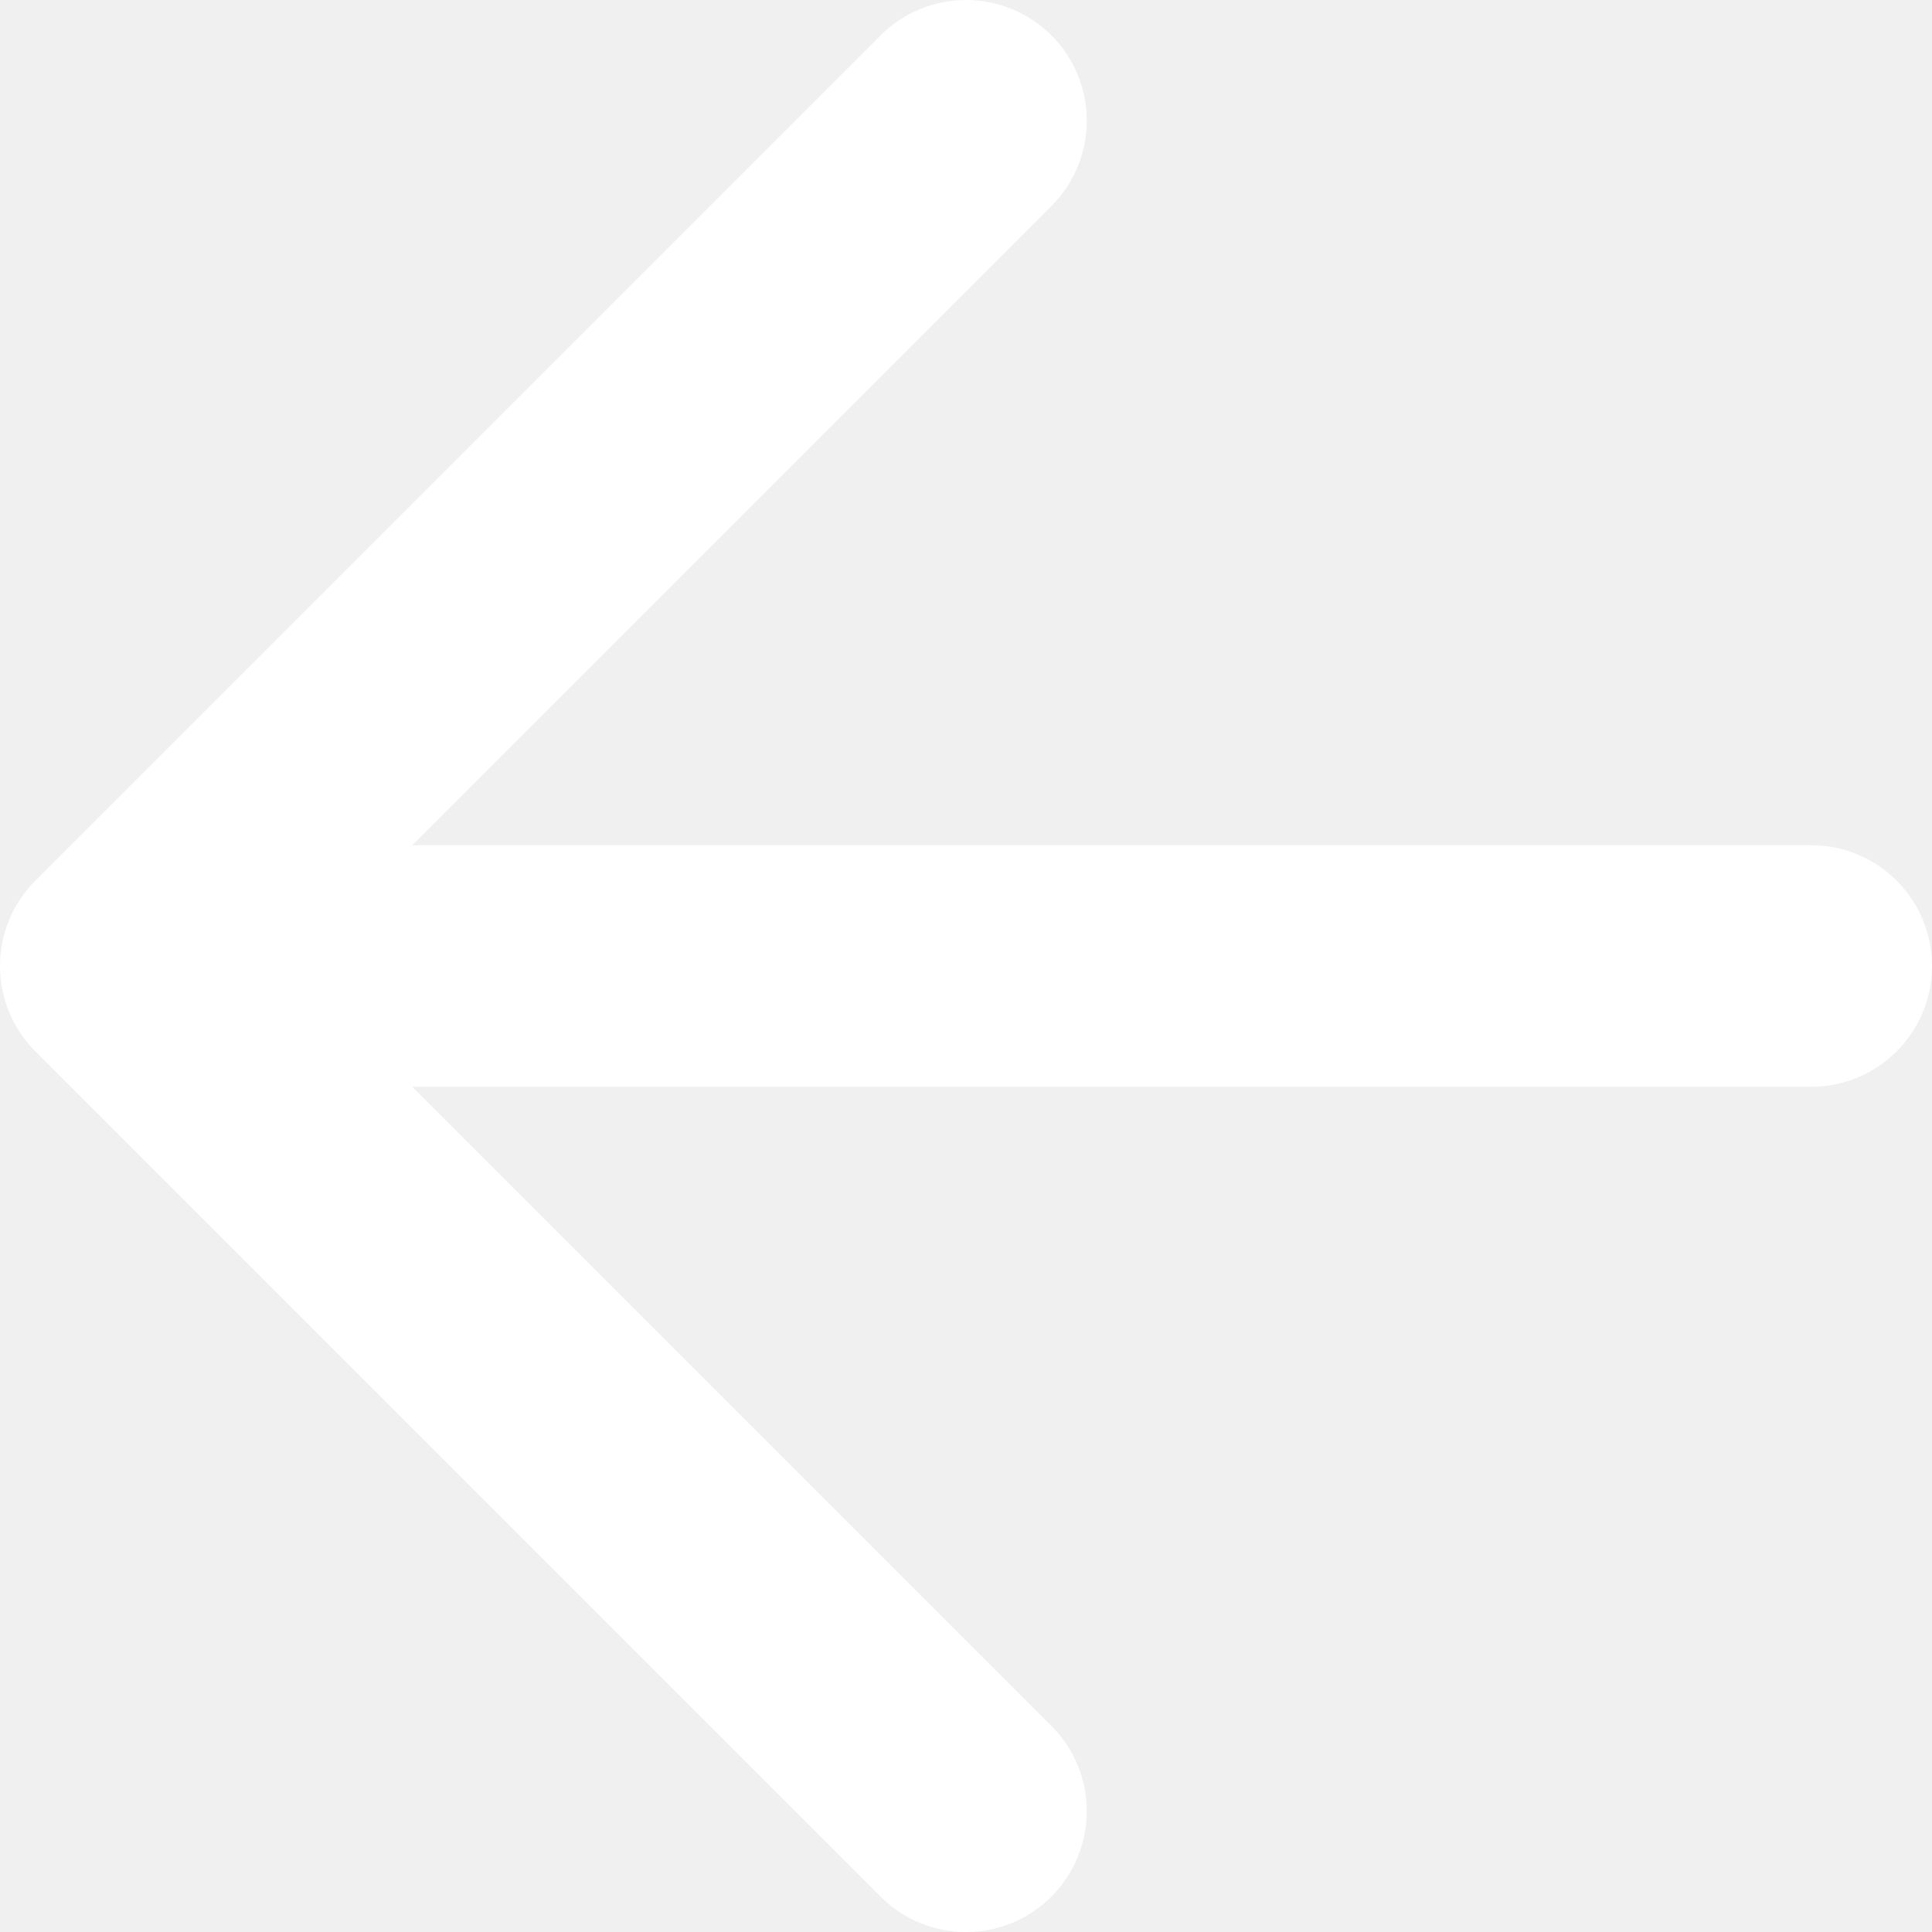
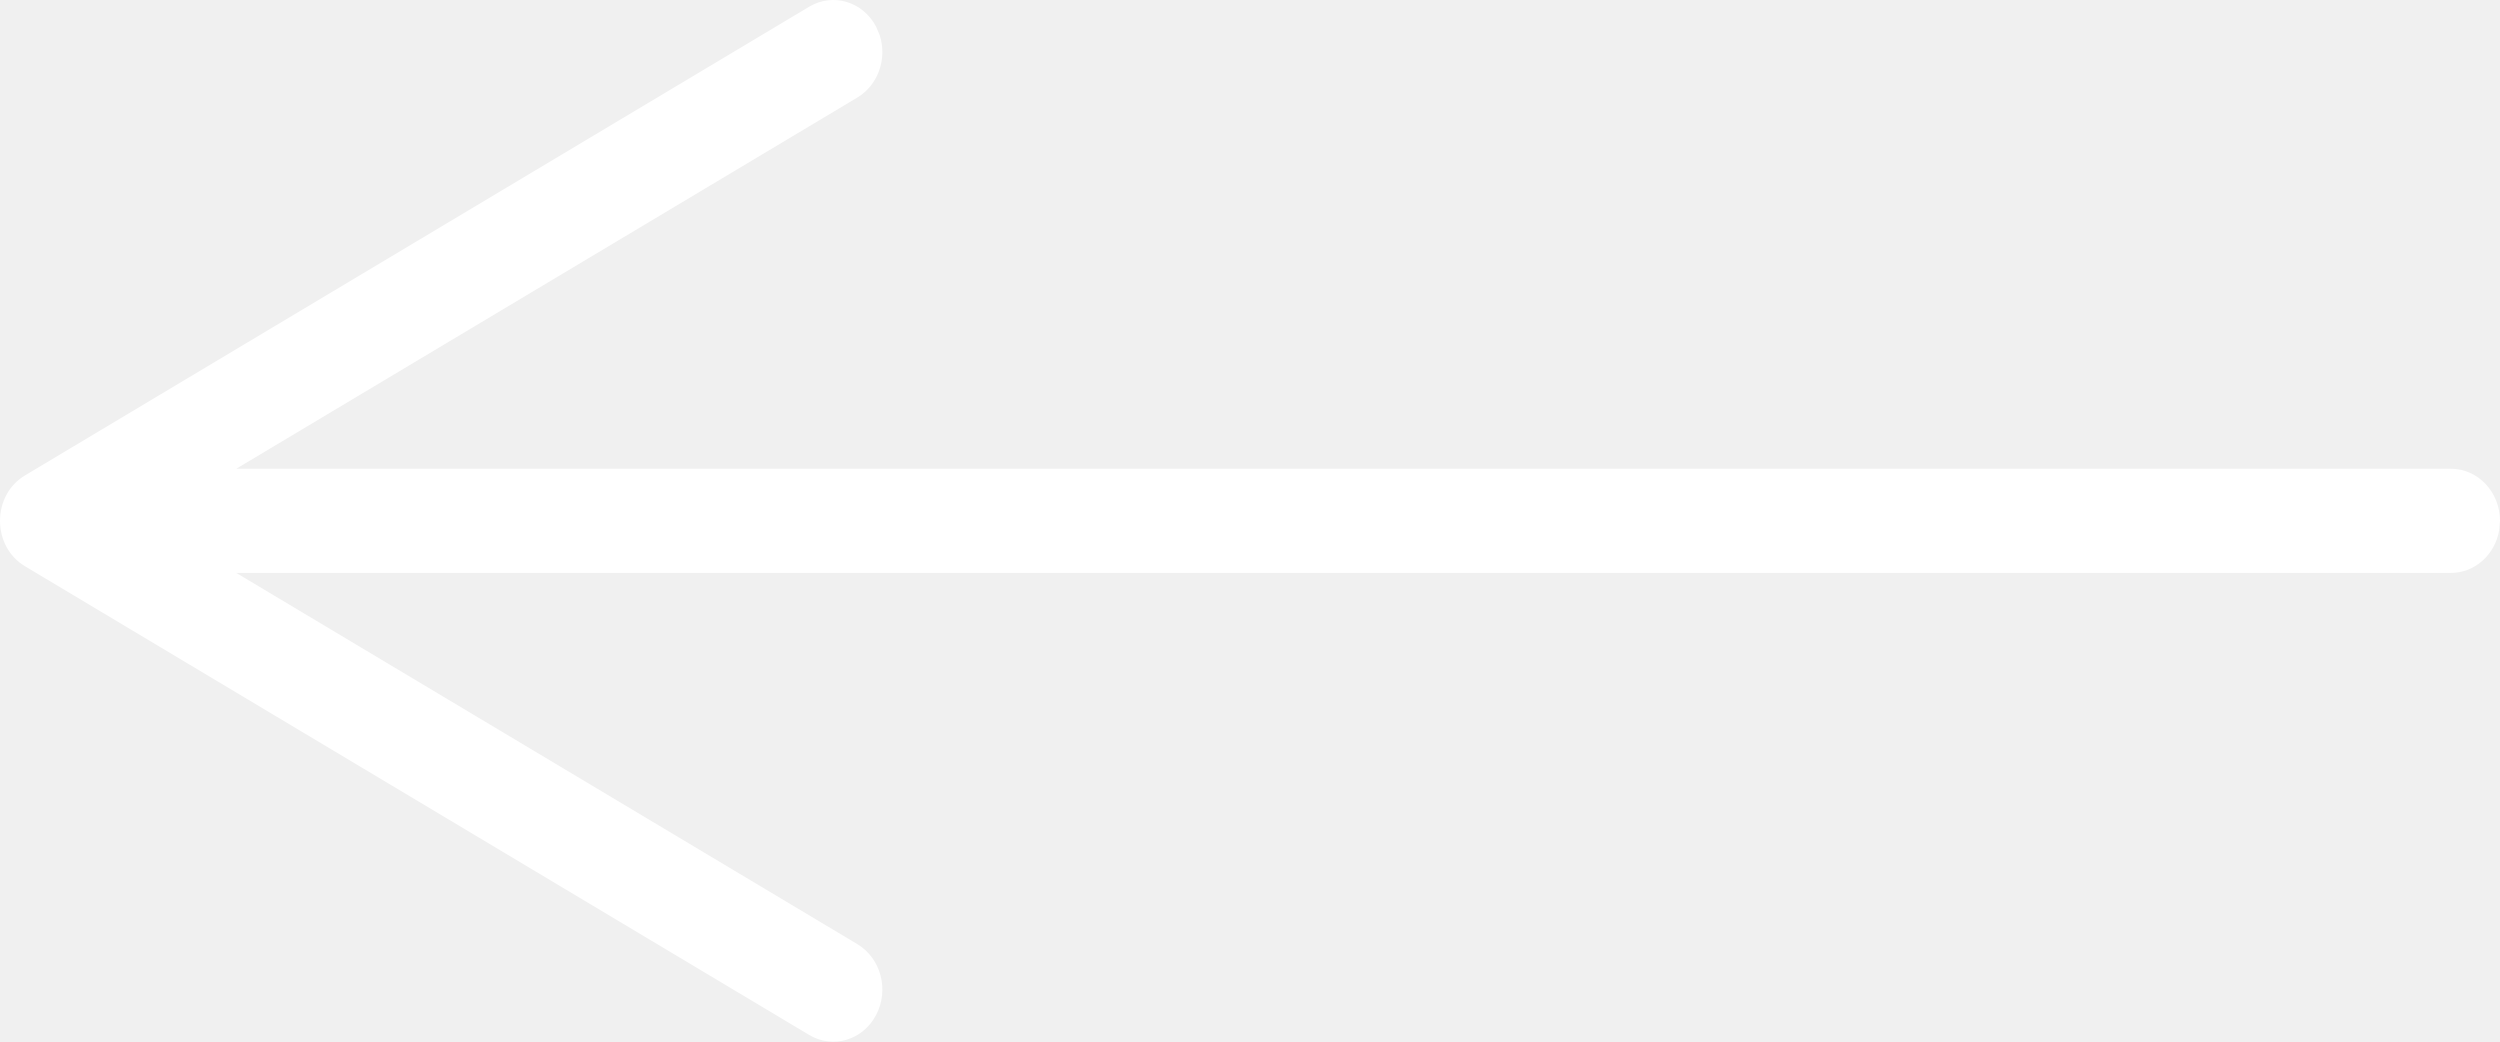
- <svg xmlns="http://www.w3.org/2000/svg" width="16" height="16" viewBox="0 0 16 16">
-   <path fill="#FFF" d="M8.707,14.293 L3.414,9 L15,9 C15.552,9 16,8.552 16,8 C16,7.448 15.552,7 15,7 L3.414,7 L8.707,1.707 C9.098,1.316 9.098,0.683 8.707,0.293 C8.316,-0.097 7.683,-0.098 7.293,0.293 L0.293,7.293 C0.197,7.389 0.125,7.499 0.076,7.617 C0.025,7.739 0,7.87 0,8 C0,8.256 0.098,8.512 0.293,8.707 L7.293,15.707 C7.684,16.098 8.317,16.098 8.707,15.707 C9.097,15.316 9.098,14.683 8.707,14.293 Z" />
+ <svg xmlns="http://www.w3.org/2000/svg" width="24" height="10" viewBox="0 0 24 10">
+   <path fill="#FFF" d="M12,-7 C12.276,-7 12.5,-6.789 12.5,-6.529 L12.5,-6.529 L12.5,14.732 L16.064,8.769 C16.185,8.568 16.439,8.482 16.663,8.555 L16.745,8.59 C16.986,8.717 17.071,9.004 16.936,9.231 L16.936,9.231 L12.436,16.76 C12.245,17.08 11.755,17.08 11.564,16.76 L11.564,16.76 L7.064,9.231 C6.929,9.004 7.014,8.717 7.255,8.59 C7.496,8.462 7.8,8.543 7.936,8.769 L7.936,8.769 L11.5,14.732 L11.5,-6.529 C11.5,-6.76 11.677,-6.953 11.91,-6.992 L12,-7 Z" transform="matrix(0 -1 -1 0 17 17)" />
</svg>
